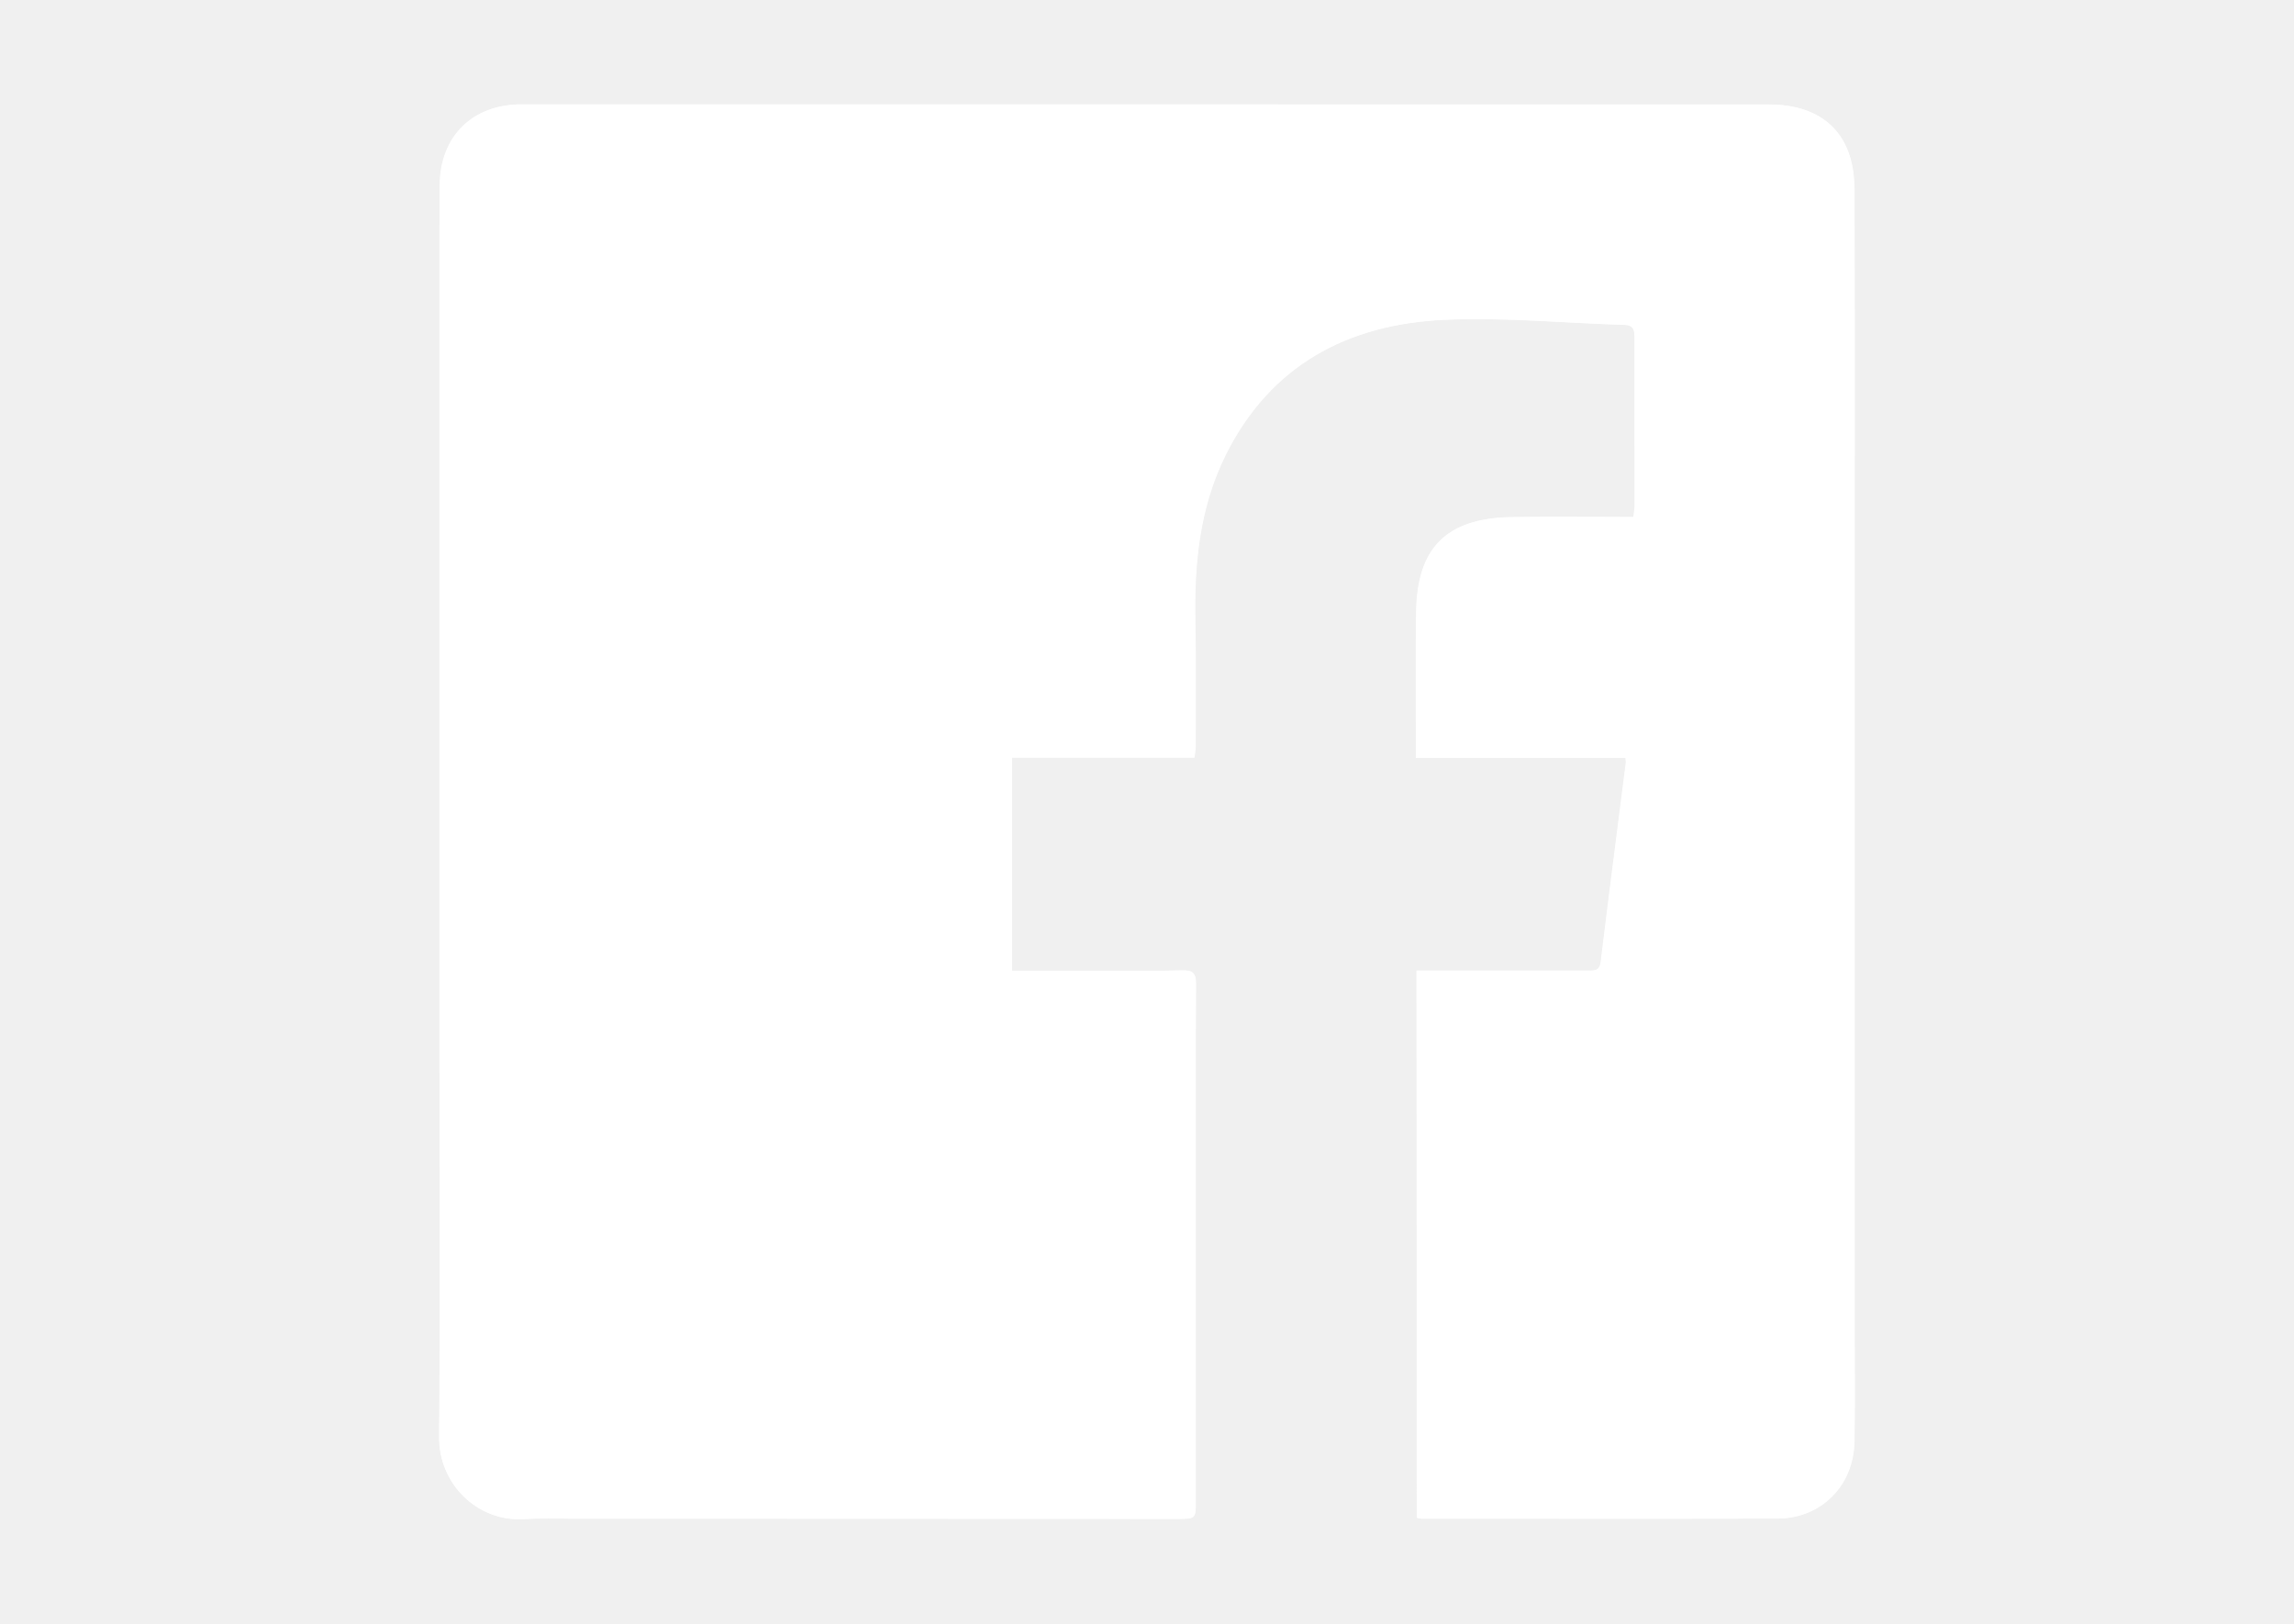
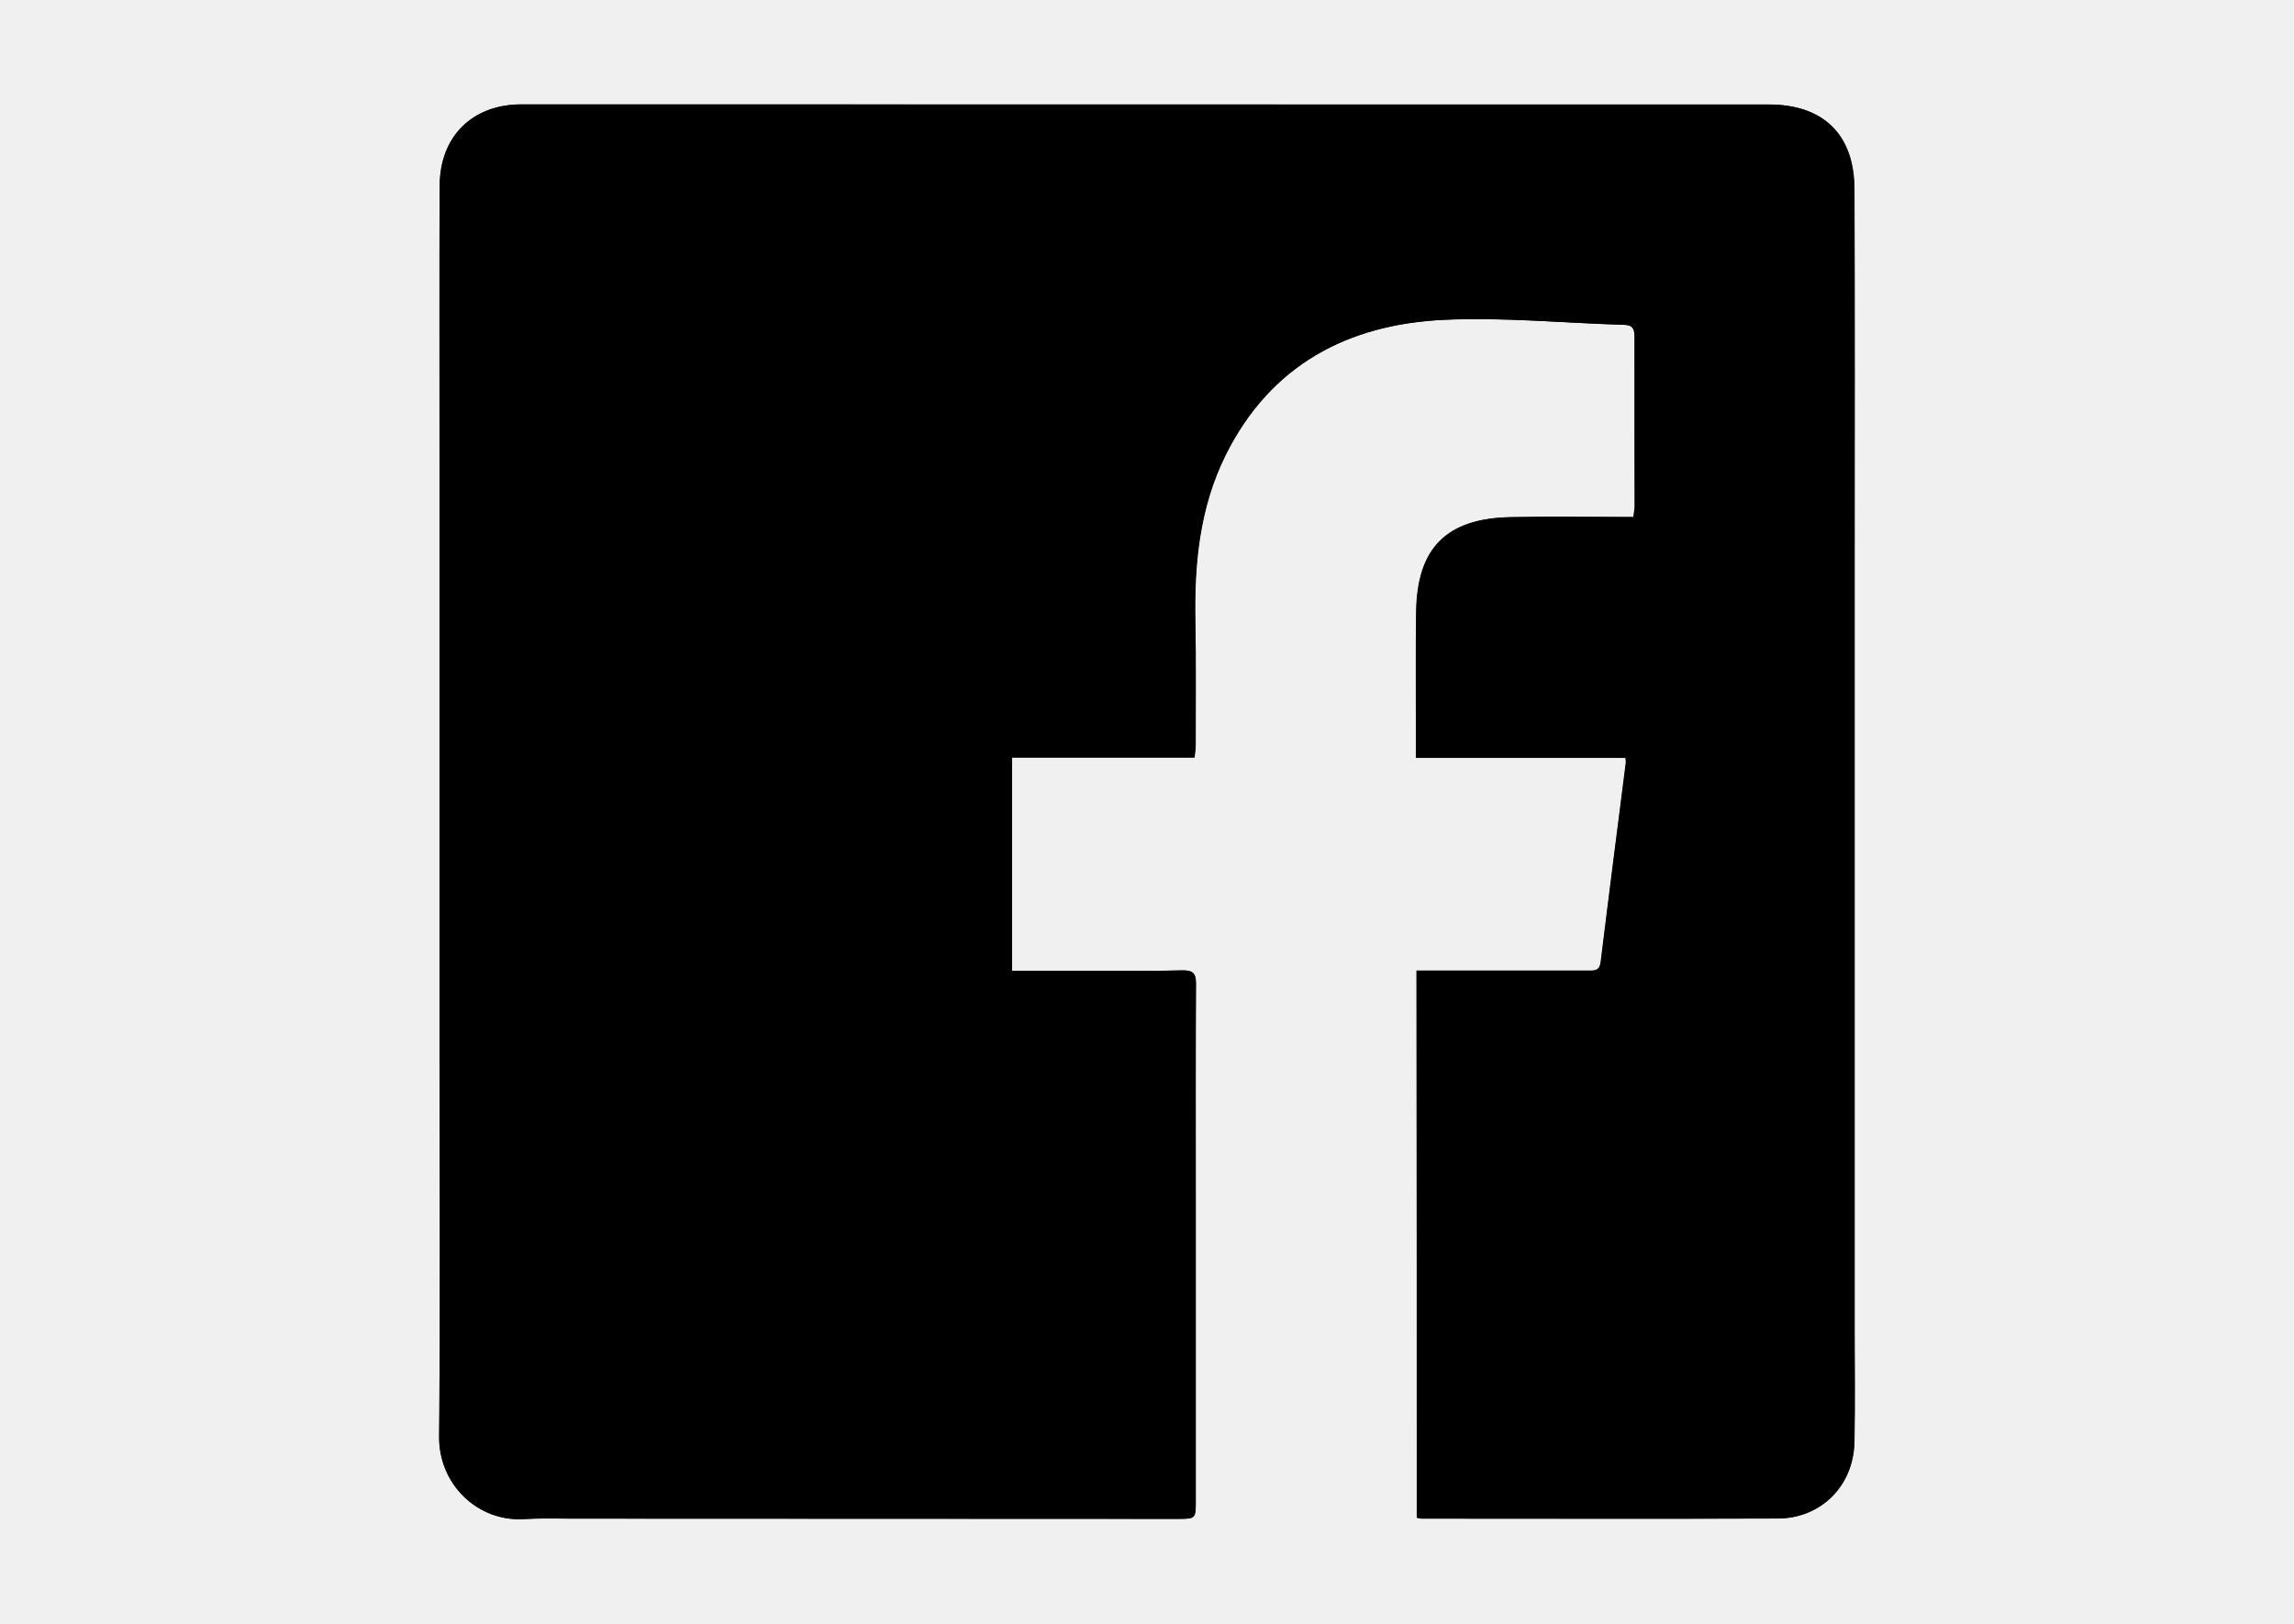
<svg xmlns="http://www.w3.org/2000/svg" version="1.1" id="Layer_1" x="0px" y="0px" viewBox="0 0 201.38 142.52" style="enable-background:new 0 0 201.38 142.52;" xml:space="preserve">
  <style type="text/css">
	.st0{fill:#FFFFFF;}
</style>
  <g id="_x39_SJjod_1_">
    <g>
-       <path class="st0" d="M124.37,133.24c0.21,0.05,0.29,0.08,0.37,0.08c10.43,0,20.86,0.02,31.29-0.01c3.81-0.01,6.66-2.87,6.74-6.71    c0.07-3.33,0.02-6.66,0.02-9.99c0-11.14,0-22.29,0-33.43c0-11.1,0-22.21,0-33.31c0-11.1,0.03-22.21-0.02-33.31    c-0.02-4.78-2.75-7.39-7.52-7.39c-13.13,0-26.26,0-39.39,0c-23.36,0-46.72-0.01-70.09-0.01c-4.31,0-7.16,2.81-7.18,7.13    c-0.03,8.05-0.01,16.1-0.01,24.15c0,17.45,0,34.9,0,52.35c0,11.1,0.08,22.21-0.04,33.31c-0.04,4.27,3.44,7.48,7.36,7.26    c1.46-0.08,2.93-0.04,4.4-0.04c17.69,0.01,35.38,0.02,53.07,0.02c1.58,0,1.58,0,1.58-1.63c0-8.49,0-16.97,0-25.46    c0-6.62-0.02-13.25,0.02-19.87c0.01-0.96-0.31-1.21-1.22-1.19c-2.3,0.06-4.6,0.04-6.9,0.04c-2.65,0-5.3,0-8.03,0    c0-6.29,0-12.45,0-18.73c5.37,0,10.67,0,16.02,0c0.04-0.41,0.1-0.72,0.1-1.03c0-3.65,0.05-7.3-0.03-10.94    c-0.1-5.05,0.38-9.99,2.66-14.58c3.92-7.9,10.71-11.49,19.19-11.88c5.25-0.24,10.53,0.29,15.8,0.44c0.86,0.02,0.92,0.48,0.92,1.15    c-0.01,4.92,0.01,9.83,0.01,14.75c0,0.3-0.07,0.6-0.11,0.98c-3.64,0-7.21-0.06-10.78,0.01c-5.63,0.11-8.21,2.7-8.29,8.3    c-0.05,3.45-0.01,6.9-0.02,10.35c0,0.78,0,1.56,0,2.48c6.22,0,12.31,0,18.4,0c0.01,0.25,0.04,0.37,0.02,0.48    c-0.74,5.82-1.49,11.63-2.2,17.45c-0.09,0.75-0.52,0.76-1.06,0.75c-3.01-0.01-6.03,0-9.04,0c-2.01,0-4.02,0-6.07,0    C124.37,101.32,124.37,117.25,124.37,133.24z" />
-       <path class="st0" d="M124.37,133.24c0-15.99,0-31.92,0-48.02c2.05,0,4.06,0,6.07,0c3.01,0,6.03,0,9.04,0c0.55,0,0.97,0,1.06-0.75    c0.71-5.82,1.46-11.63,2.2-17.45c0.01-0.11-0.01-0.23-0.02-0.48c-6.09,0-12.18,0-18.4,0c0-0.92,0-1.7,0-2.48    c0-3.45-0.04-6.9,0.02-10.35c0.09-5.6,2.66-8.19,8.29-8.3c3.57-0.07,7.13-0.01,10.78-0.01c0.04-0.38,0.11-0.68,0.11-0.98    c0-4.92-0.02-9.83-0.01-14.75c0-0.67-0.06-1.13-0.92-1.15c-5.27-0.15-10.55-0.68-15.8-0.44c-8.47,0.39-15.26,3.98-19.19,11.88    c-2.28,4.59-2.76,9.53-2.66,14.58c0.07,3.65,0.03,7.3,0.03,10.94c0,0.31-0.06,0.61-0.1,1.03c-5.36,0-10.65,0-16.02,0    c0,6.28,0,12.44,0,18.73c2.73,0,5.38,0,8.03,0c2.3,0,4.6,0.02,6.9-0.04c0.92-0.03,1.23,0.22,1.22,1.19    c-0.04,6.62-0.02,13.24-0.02,19.87c0,8.49,0,16.97,0,25.46c0,1.62,0,1.63-1.58,1.63c-17.69-0.01-35.38-0.02-53.07-0.02    c-1.47,0-2.94-0.05-4.4,0.04c-3.92,0.22-7.41-2.99-7.36-7.26c0.11-11.1,0.04-22.21,0.04-33.31c0-17.45,0-34.9,0-52.35    c0-8.05-0.02-16.1,0.01-24.15c0.02-4.32,2.87-7.13,7.18-7.13c23.36,0,46.72,0.01,70.09,0.01c13.13,0,26.26,0,39.39,0    c4.77,0,7.5,2.61,7.52,7.39c0.05,11.1,0.02,22.21,0.02,33.31c0,11.1,0,22.21,0,33.31c0,11.14,0,22.29,0,33.43    c0,3.33,0.05,6.66-0.02,9.99c-0.08,3.84-2.93,6.7-6.74,6.71c-10.43,0.04-20.86,0.01-31.29,0.01    C124.66,133.32,124.59,133.29,124.37,133.24z" />
+       <path className="st0" d="M124.37,133.24c0.21,0.05,0.29,0.08,0.37,0.08c10.43,0,20.86,0.02,31.29-0.01c3.81-0.01,6.66-2.87,6.74-6.71    c0.07-3.33,0.02-6.66,0.02-9.99c0-11.14,0-22.29,0-33.43c0-11.1,0-22.21,0-33.31c0-11.1,0.03-22.21-0.02-33.31    c-0.02-4.78-2.75-7.39-7.52-7.39c-13.13,0-26.26,0-39.39,0c-23.36,0-46.72-0.01-70.09-0.01c-4.31,0-7.16,2.81-7.18,7.13    c-0.03,8.05-0.01,16.1-0.01,24.15c0,17.45,0,34.9,0,52.35c0,11.1,0.08,22.21-0.04,33.31c-0.04,4.27,3.44,7.48,7.36,7.26    c1.46-0.08,2.93-0.04,4.4-0.04c17.69,0.01,35.38,0.02,53.07,0.02c1.58,0,1.58,0,1.58-1.63c0-8.49,0-16.97,0-25.46    c0-6.62-0.02-13.25,0.02-19.87c0.01-0.96-0.31-1.21-1.22-1.19c-2.3,0.06-4.6,0.04-6.9,0.04c-2.65,0-5.3,0-8.03,0    c0-6.29,0-12.45,0-18.73c5.37,0,10.67,0,16.02,0c0.04-0.41,0.1-0.72,0.1-1.03c0-3.65,0.05-7.3-0.03-10.94    c-0.1-5.05,0.38-9.99,2.66-14.58c3.92-7.9,10.71-11.49,19.19-11.88c5.25-0.24,10.53,0.29,15.8,0.44c0.86,0.02,0.92,0.48,0.92,1.15    c-0.01,4.92,0.01,9.83,0.01,14.75c0,0.3-0.07,0.6-0.11,0.98c-3.64,0-7.21-0.06-10.78,0.01c-5.63,0.11-8.21,2.7-8.29,8.3    c-0.05,3.45-0.01,6.9-0.02,10.35c0,0.78,0,1.56,0,2.48c6.22,0,12.31,0,18.4,0c0.01,0.25,0.04,0.37,0.02,0.48    c-0.74,5.82-1.49,11.63-2.2,17.45c-0.09,0.75-0.52,0.76-1.06,0.75c-3.01-0.01-6.03,0-9.04,0c-2.01,0-4.02,0-6.07,0    C124.37,101.32,124.37,117.25,124.37,133.24z" />
+       <path className="st0" d="M124.37,133.24c0-15.99,0-31.92,0-48.02c2.05,0,4.06,0,6.07,0c3.01,0,6.03,0,9.04,0c0.55,0,0.97,0,1.06-0.75    c0.71-5.82,1.46-11.63,2.2-17.45c0.01-0.11-0.01-0.23-0.02-0.48c-6.09,0-12.18,0-18.4,0c0-0.92,0-1.7,0-2.48    c0-3.45-0.04-6.9,0.02-10.35c0.09-5.6,2.66-8.19,8.29-8.3c3.57-0.07,7.13-0.01,10.78-0.01c0.04-0.38,0.11-0.68,0.11-0.98    c0-4.92-0.02-9.83-0.01-14.75c0-0.67-0.06-1.13-0.92-1.15c-5.27-0.15-10.55-0.68-15.8-0.44c-8.47,0.39-15.26,3.98-19.19,11.88    c-2.28,4.59-2.76,9.53-2.66,14.58c0.07,3.65,0.03,7.3,0.03,10.94c0,0.31-0.06,0.61-0.1,1.03c-5.36,0-10.65,0-16.02,0    c0,6.28,0,12.44,0,18.73c2.73,0,5.38,0,8.03,0c2.3,0,4.6,0.02,6.9-0.04c0.92-0.03,1.23,0.22,1.22,1.19    c-0.04,6.62-0.02,13.24-0.02,19.87c0,8.49,0,16.97,0,25.46c0,1.62,0,1.63-1.58,1.63c-17.69-0.01-35.38-0.02-53.07-0.02    c-1.47,0-2.94-0.05-4.4,0.04c-3.92,0.22-7.41-2.99-7.36-7.26c0.11-11.1,0.04-22.21,0.04-33.31c0-17.45,0-34.9,0-52.35    c0-8.05-0.02-16.1,0.01-24.15c0.02-4.32,2.87-7.13,7.18-7.13c23.36,0,46.72,0.01,70.09,0.01c13.13,0,26.26,0,39.39,0    c4.77,0,7.5,2.61,7.52,7.39c0.05,11.1,0.02,22.21,0.02,33.31c0,11.1,0,22.21,0,33.31c0,11.14,0,22.29,0,33.43    c0,3.33,0.05,6.66-0.02,9.99c-0.08,3.84-2.93,6.7-6.74,6.71c-10.43,0.04-20.86,0.01-31.29,0.01    C124.66,133.32,124.59,133.29,124.37,133.24z" />
    </g>
  </g>
  <g id="b6EN02_1_">
    <g>
-       <path class="st0" d="M-364.77,146.63c-10.44,7.91-21.77,10.92-34.18,10.05c0.03,0.4,0.01,0.53,0.05,0.56    c0.3,0.22,0.61,0.45,0.94,0.64c22.79,12.6,46.1,13.45,68.74,0.68c23.29-13.14,34.02-34.39,34.78-60.85    c0.05-1.64,0.43-2.68,1.72-3.84c3.54-3.2,6.81-6.7,10.19-10.08c-0.15-0.14-0.3-0.28-0.46-0.42c-4,1.08-8,2.15-12,3.23    c4.02-3.75,7.45-7.49,8.9-12.64c-4.22,1.53-8.21,2.94-12.17,4.45c-1.81,0.69-3.06,0.24-4.55-1.01    c-7.45-6.23-15.92-7.89-24.92-4.17c-8.7,3.6-13.9,10.26-14.84,19.82c-0.25,2.57-0.04,5.19-0.04,8.08    c-20.18-1.4-36.41-9.98-49.64-25.34c-5.78,12.81-3.33,23.35,6.62,32.62c-3.23-0.89-6.46-1.78-9.67-2.67    c-0.84,9.89,6.03,18.78,18.17,23.93c-3.18,0.14-6.35,0.29-9.78,0.44C-383.08,140.1-375.71,145.35-364.77,146.63z" />
-       <path class="st0" d="M-364.77,146.63c-10.94-1.28-18.31-6.53-22.14-16.52c3.43-0.16,6.6-0.3,9.78-0.44    c-12.14-5.15-19.01-14.04-18.17-23.93c3.22,0.89,6.44,1.78,9.67,2.67c-9.95-9.27-12.4-19.82-6.62-32.62    c13.23,15.36,29.46,23.94,49.64,25.34c0-2.89-0.22-5.51,0.04-8.08c0.94-9.56,6.15-16.23,14.84-19.82c9-3.72,17.47-2.06,24.92,4.17    c1.49,1.25,2.74,1.7,4.55,1.01c3.95-1.51,7.95-2.92,12.17-4.45c-1.45,5.15-4.88,8.89-8.9,12.64c4-1.08,8-2.15,12-3.23    c0.15,0.14,0.3,0.28,0.46,0.42c-3.38,3.38-6.65,6.88-10.19,10.08c-1.29,1.16-1.67,2.2-1.72,3.84    c-0.76,26.46-11.49,47.72-34.78,60.85c-22.64,12.77-45.95,11.92-68.74-0.68c-0.33-0.18-0.63-0.41-0.94-0.64    c-0.04-0.03-0.02-0.16-0.05-0.56C-386.53,157.55-375.21,154.54-364.77,146.63z" />
+       <path className="st0" d="M-364.77,146.63c-10.44,7.91-21.77,10.92-34.18,10.05c0.03,0.4,0.01,0.53,0.05,0.56    c0.3,0.22,0.61,0.45,0.94,0.64c22.79,12.6,46.1,13.45,68.74,0.68c23.29-13.14,34.02-34.39,34.78-60.85    c0.05-1.64,0.43-2.68,1.72-3.84c3.54-3.2,6.81-6.7,10.19-10.08c-0.15-0.14-0.3-0.28-0.46-0.42c-4,1.08-8,2.15-12,3.23    c4.02-3.75,7.45-7.49,8.9-12.64c-4.22,1.53-8.21,2.94-12.17,4.45c-1.81,0.69-3.06,0.24-4.55-1.01    c-7.45-6.23-15.92-7.89-24.92-4.17c-8.7,3.6-13.9,10.26-14.84,19.82c-0.25,2.57-0.04,5.19-0.04,8.08    c-20.18-1.4-36.41-9.98-49.64-25.34c-5.78,12.81-3.33,23.35,6.62,32.62c-3.23-0.89-6.46-1.78-9.67-2.67    c-0.84,9.89,6.03,18.78,18.17,23.93c-3.18,0.14-6.35,0.29-9.78,0.44C-383.08,140.1-375.71,145.35-364.77,146.63z" />
+       <path className="st0" d="M-364.77,146.63c-10.94-1.28-18.31-6.53-22.14-16.52c3.43-0.16,6.6-0.3,9.78-0.44    c-12.14-5.15-19.01-14.04-18.17-23.93c3.22,0.89,6.44,1.78,9.67,2.67c-9.95-9.27-12.4-19.82-6.62-32.62    c13.23,15.36,29.46,23.94,49.64,25.34c0-2.89-0.22-5.51,0.04-8.08c0.94-9.56,6.15-16.23,14.84-19.82c9-3.72,17.47-2.06,24.92,4.17    c1.49,1.25,2.74,1.7,4.55,1.01c3.95-1.51,7.95-2.92,12.17-4.45c-1.45,5.15-4.88,8.89-8.9,12.64c4-1.08,8-2.15,12-3.23    c0.15,0.14,0.3,0.28,0.46,0.42c-3.38,3.38-6.65,6.88-10.19,10.08c-1.29,1.16-1.67,2.2-1.72,3.84    c-0.76,26.46-11.49,47.72-34.78,60.85c-22.64,12.77-45.95,11.92-68.74-0.68c-0.33-0.18-0.63-0.41-0.94-0.64    c-0.04-0.03-0.02-0.16-0.05-0.56C-386.53,157.55-375.21,154.54-364.77,146.63z" />
    </g>
  </g>
  <g id="rEn7Wg_1_">
    <g>
-       <path class="st0" d="M-363.67,309.49c0-21.81,0-43.27,0-65.17c7.14,0,14.18,0,21.58,0c0,2.34,0,4.77,0,6.4    c5.07-2.63,9.88-6.5,15.27-7.67c16.04-3.48,29.07,6.69,29.74,23.1c0.59,14.3,0.12,28.64,0.12,43.35c-7.07,0-14.12,0-21.77,0    c0-6.87,0.02-13.64-0.01-20.42c-0.03-6.16,0.1-12.34-0.24-18.49c-0.35-6.39-3.89-10.3-9.06-10.76c-6.56-0.58-11.42,2.62-13.1,8.87    c-0.51,1.89-0.67,3.93-0.68,5.9c-0.06,11.49-0.03,22.98-0.03,34.88C-349.09,309.49-356.14,309.49-363.67,309.49z" />
-       <path class="st0" d="M-376.12,244.17c0,21.84,0,43.41,0,65.36c-7.09,0-14.13,0-21.47,0c0-21.71,0-43.39,0-65.36    C-390.54,244.17-383.62,244.17-376.12,244.17z" />
-       <path class="st0" d="M-386.74,211.91c7.03-0.03,12.39,4.95,12.36,11.49c-0.03,6.54-5.35,11.45-12.41,11.46    c-7.19,0-12.14-4.67-12.16-11.49C-398.97,216.58-394.03,211.94-386.74,211.91z" />
+       <path className="st0" d="M-363.67,309.49c0-21.81,0-43.27,0-65.17c7.14,0,14.18,0,21.58,0c0,2.34,0,4.77,0,6.4    c5.07-2.63,9.88-6.5,15.27-7.67c16.04-3.48,29.07,6.69,29.74,23.1c0.59,14.3,0.12,28.64,0.12,43.35c-7.07,0-14.12,0-21.77,0    c0-6.87,0.02-13.64-0.01-20.42c-0.03-6.16,0.1-12.34-0.24-18.49c-0.35-6.39-3.89-10.3-9.06-10.76c-6.56-0.58-11.42,2.62-13.1,8.87    c-0.51,1.89-0.67,3.93-0.68,5.9c-0.06,11.49-0.03,22.98-0.03,34.88C-349.09,309.49-356.14,309.49-363.67,309.49z" />
+       <path className="st0" d="M-376.12,244.17c0,21.84,0,43.41,0,65.36c-7.09,0-14.13,0-21.47,0c0-21.71,0-43.39,0-65.36    C-390.54,244.17-383.62,244.17-376.12,244.17z" />
+       <path className="st0" d="M-386.74,211.91c7.03-0.03,12.39,4.95,12.36,11.49c-0.03,6.54-5.35,11.45-12.41,11.46    c-7.19,0-12.14-4.67-12.16-11.49C-398.97,216.58-394.03,211.94-386.74,211.91z" />
    </g>
  </g>
  <g>
-     <path class="st0" d="M-360.41,494.94c-15.49,0-30.98,0.11-46.47-0.07c-4.34-0.05-8.74-0.63-12.98-1.58   c-14.31-3.22-22.27-11.56-22.81-26.23c-0.76-20.69-0.81-41.44-0.11-62.13c0.47-13.91,6.99-20.14,21.08-22.39   c6.38-1.02,12.91-1.49,19.37-1.53c27.23-0.16,54.47-0.24,81.7,0.04c7.81,0.08,15.71,0.92,23.4,2.33   c9.99,1.83,16.02,8.7,16.96,18.77c2.09,22.3,2.28,44.65-0.01,66.93c-1.6,15.54-9.99,23.62-25.48,24.98   c-9.93,0.87-19.95,0.78-29.93,0.94c-8.24,0.14-16.49,0.03-24.74,0.03C-360.41,494.99-360.41,494.96-360.41,494.94z M-378.05,460.44   c14.95-7.8,29.41-15.35,44.52-23.23c-15.19-7.89-29.6-15.36-44.52-23.11C-378.05,429.76-378.05,444.68-378.05,460.44z" />
+     <path className="st0" d="M-360.41,494.94c-15.49,0-30.98,0.11-46.47-0.07c-4.34-0.05-8.74-0.63-12.98-1.58   c-14.31-3.22-22.27-11.56-22.81-26.23c-0.76-20.69-0.81-41.44-0.11-62.13c0.47-13.91,6.99-20.14,21.08-22.39   c6.38-1.02,12.91-1.49,19.37-1.53c27.23-0.16,54.47-0.24,81.7,0.04c7.81,0.08,15.71,0.92,23.4,2.33   c9.99,1.83,16.02,8.7,16.96,18.77c2.09,22.3,2.28,44.65-0.01,66.93c-1.6,15.54-9.99,23.62-25.48,24.98   c-9.93,0.87-19.95,0.78-29.93,0.94c-8.24,0.14-16.49,0.03-24.74,0.03C-360.41,494.99-360.41,494.96-360.41,494.94z M-378.05,460.44   c14.95-7.8,29.41-15.35,44.52-23.23c-15.19-7.89-29.6-15.36-44.52-23.11C-378.05,429.76-378.05,444.68-378.05,460.44z" />
  </g>
</svg>
